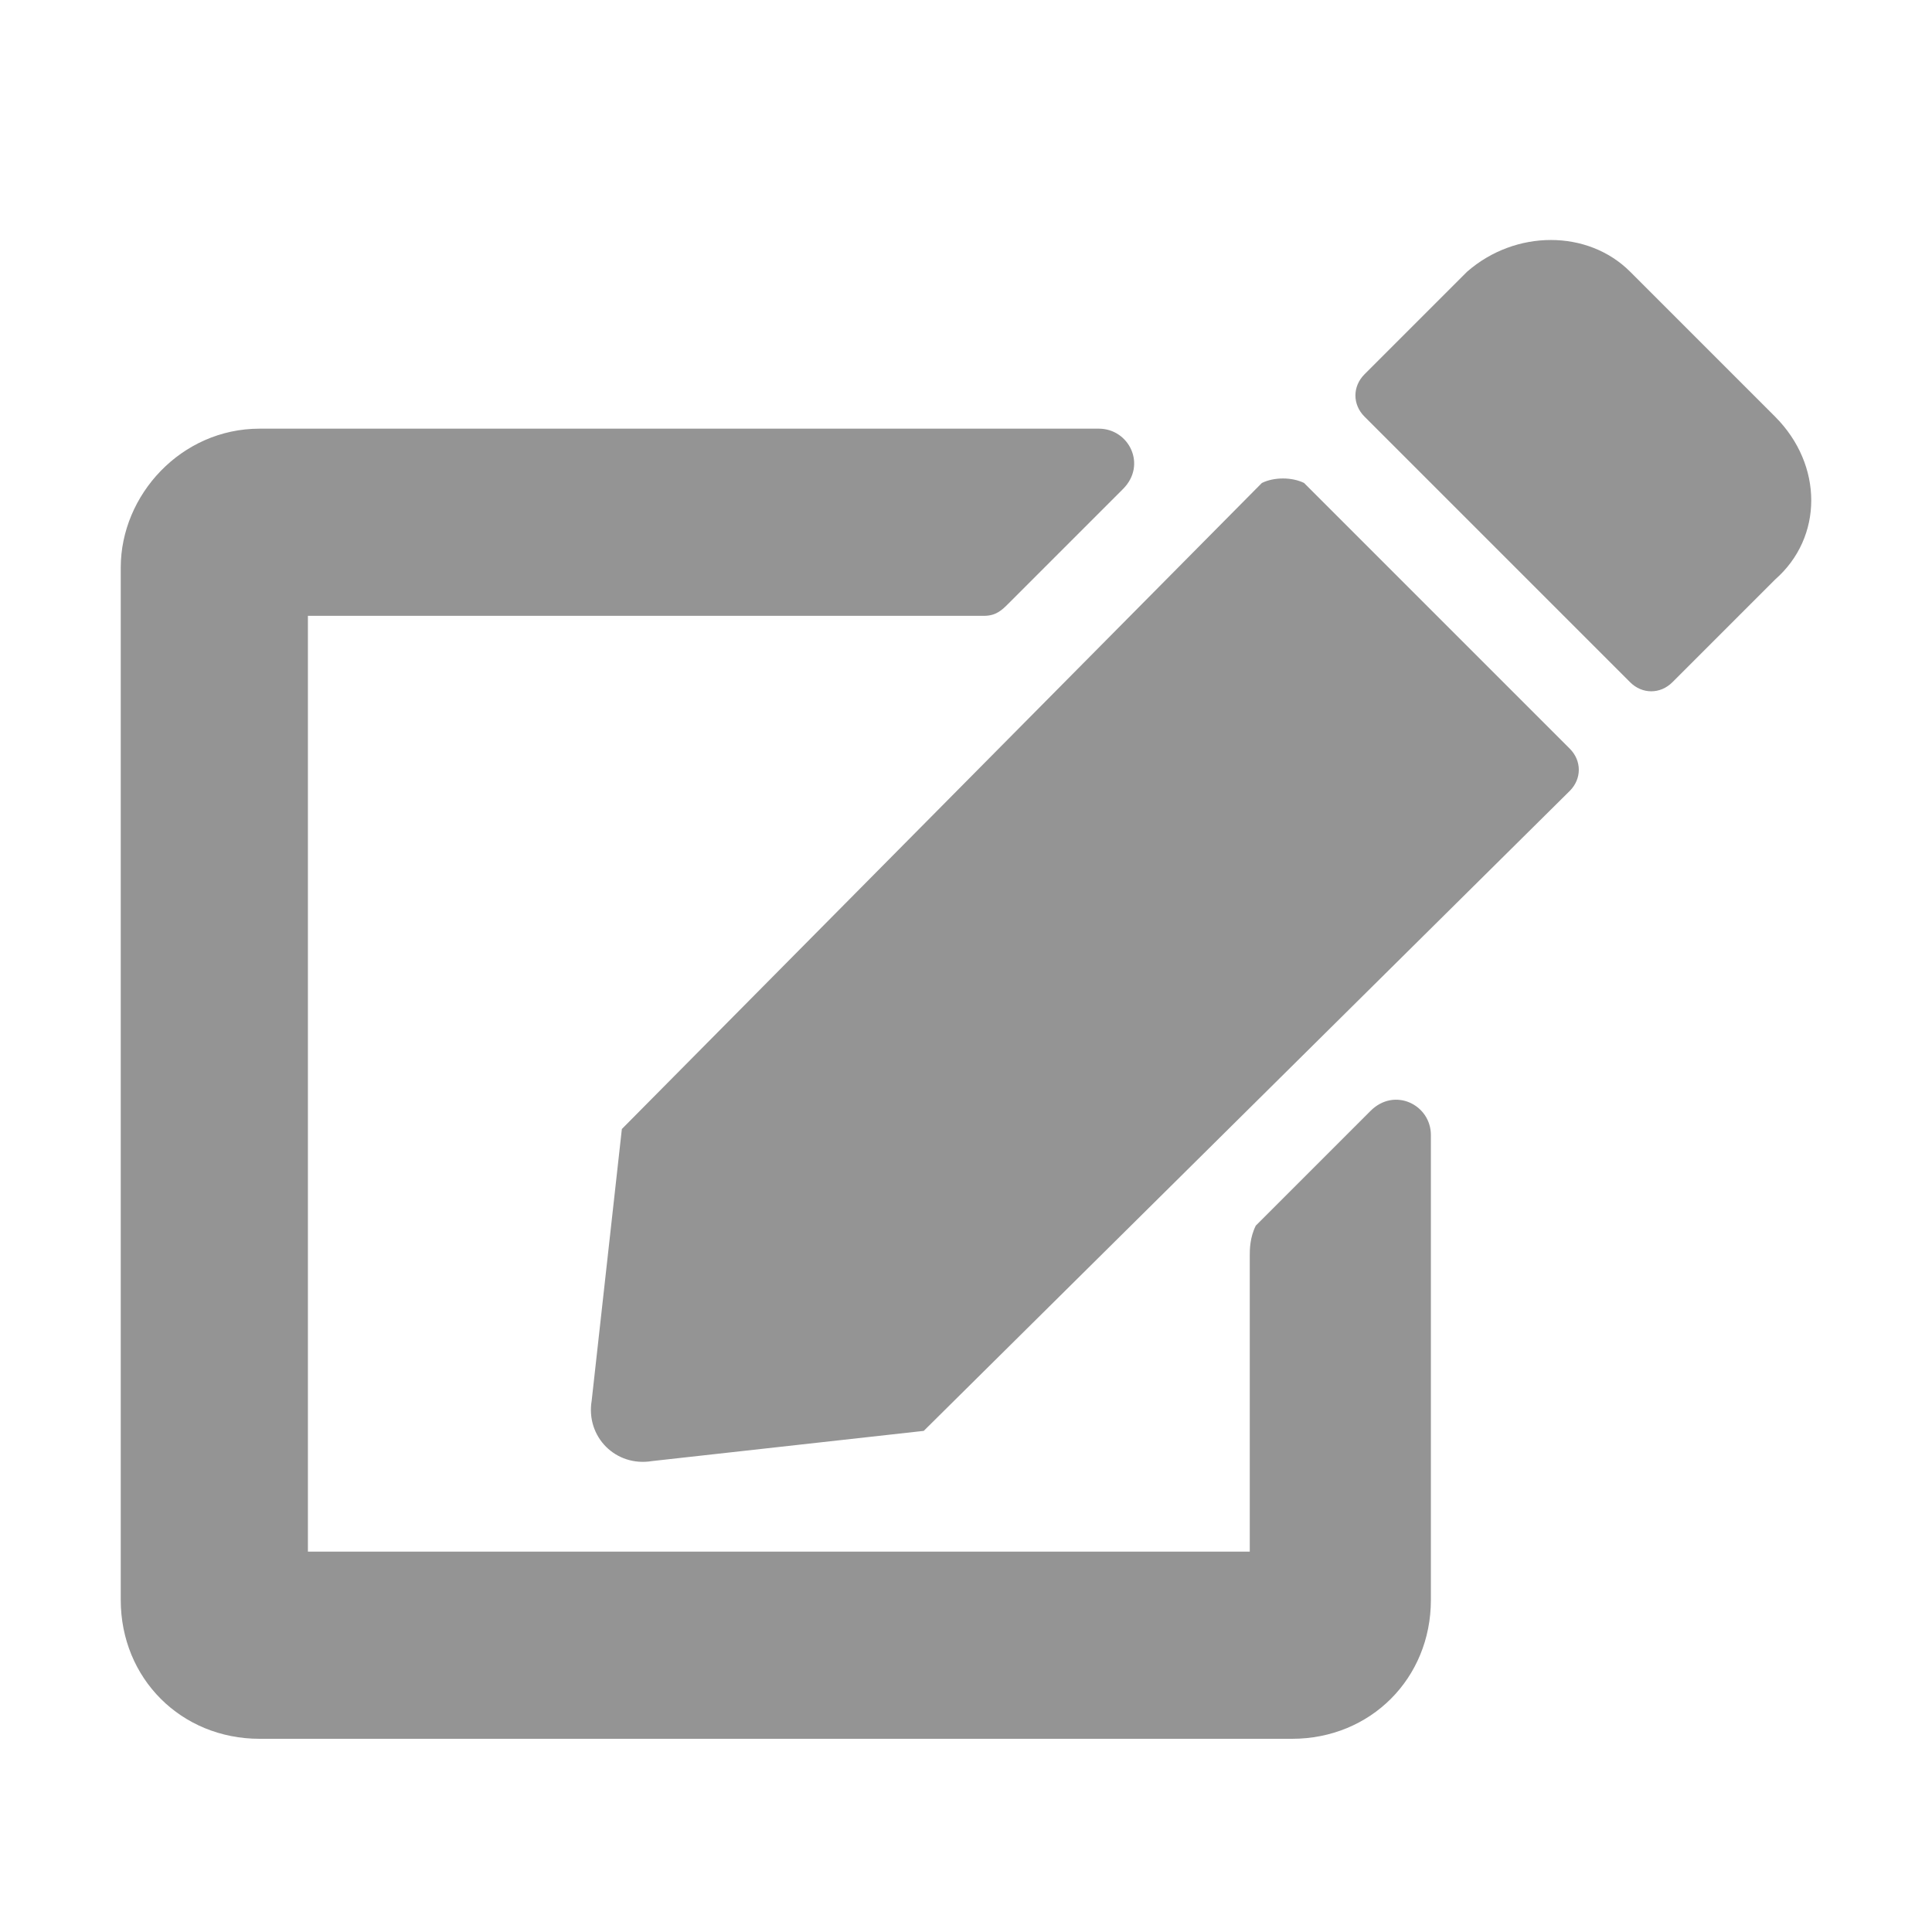
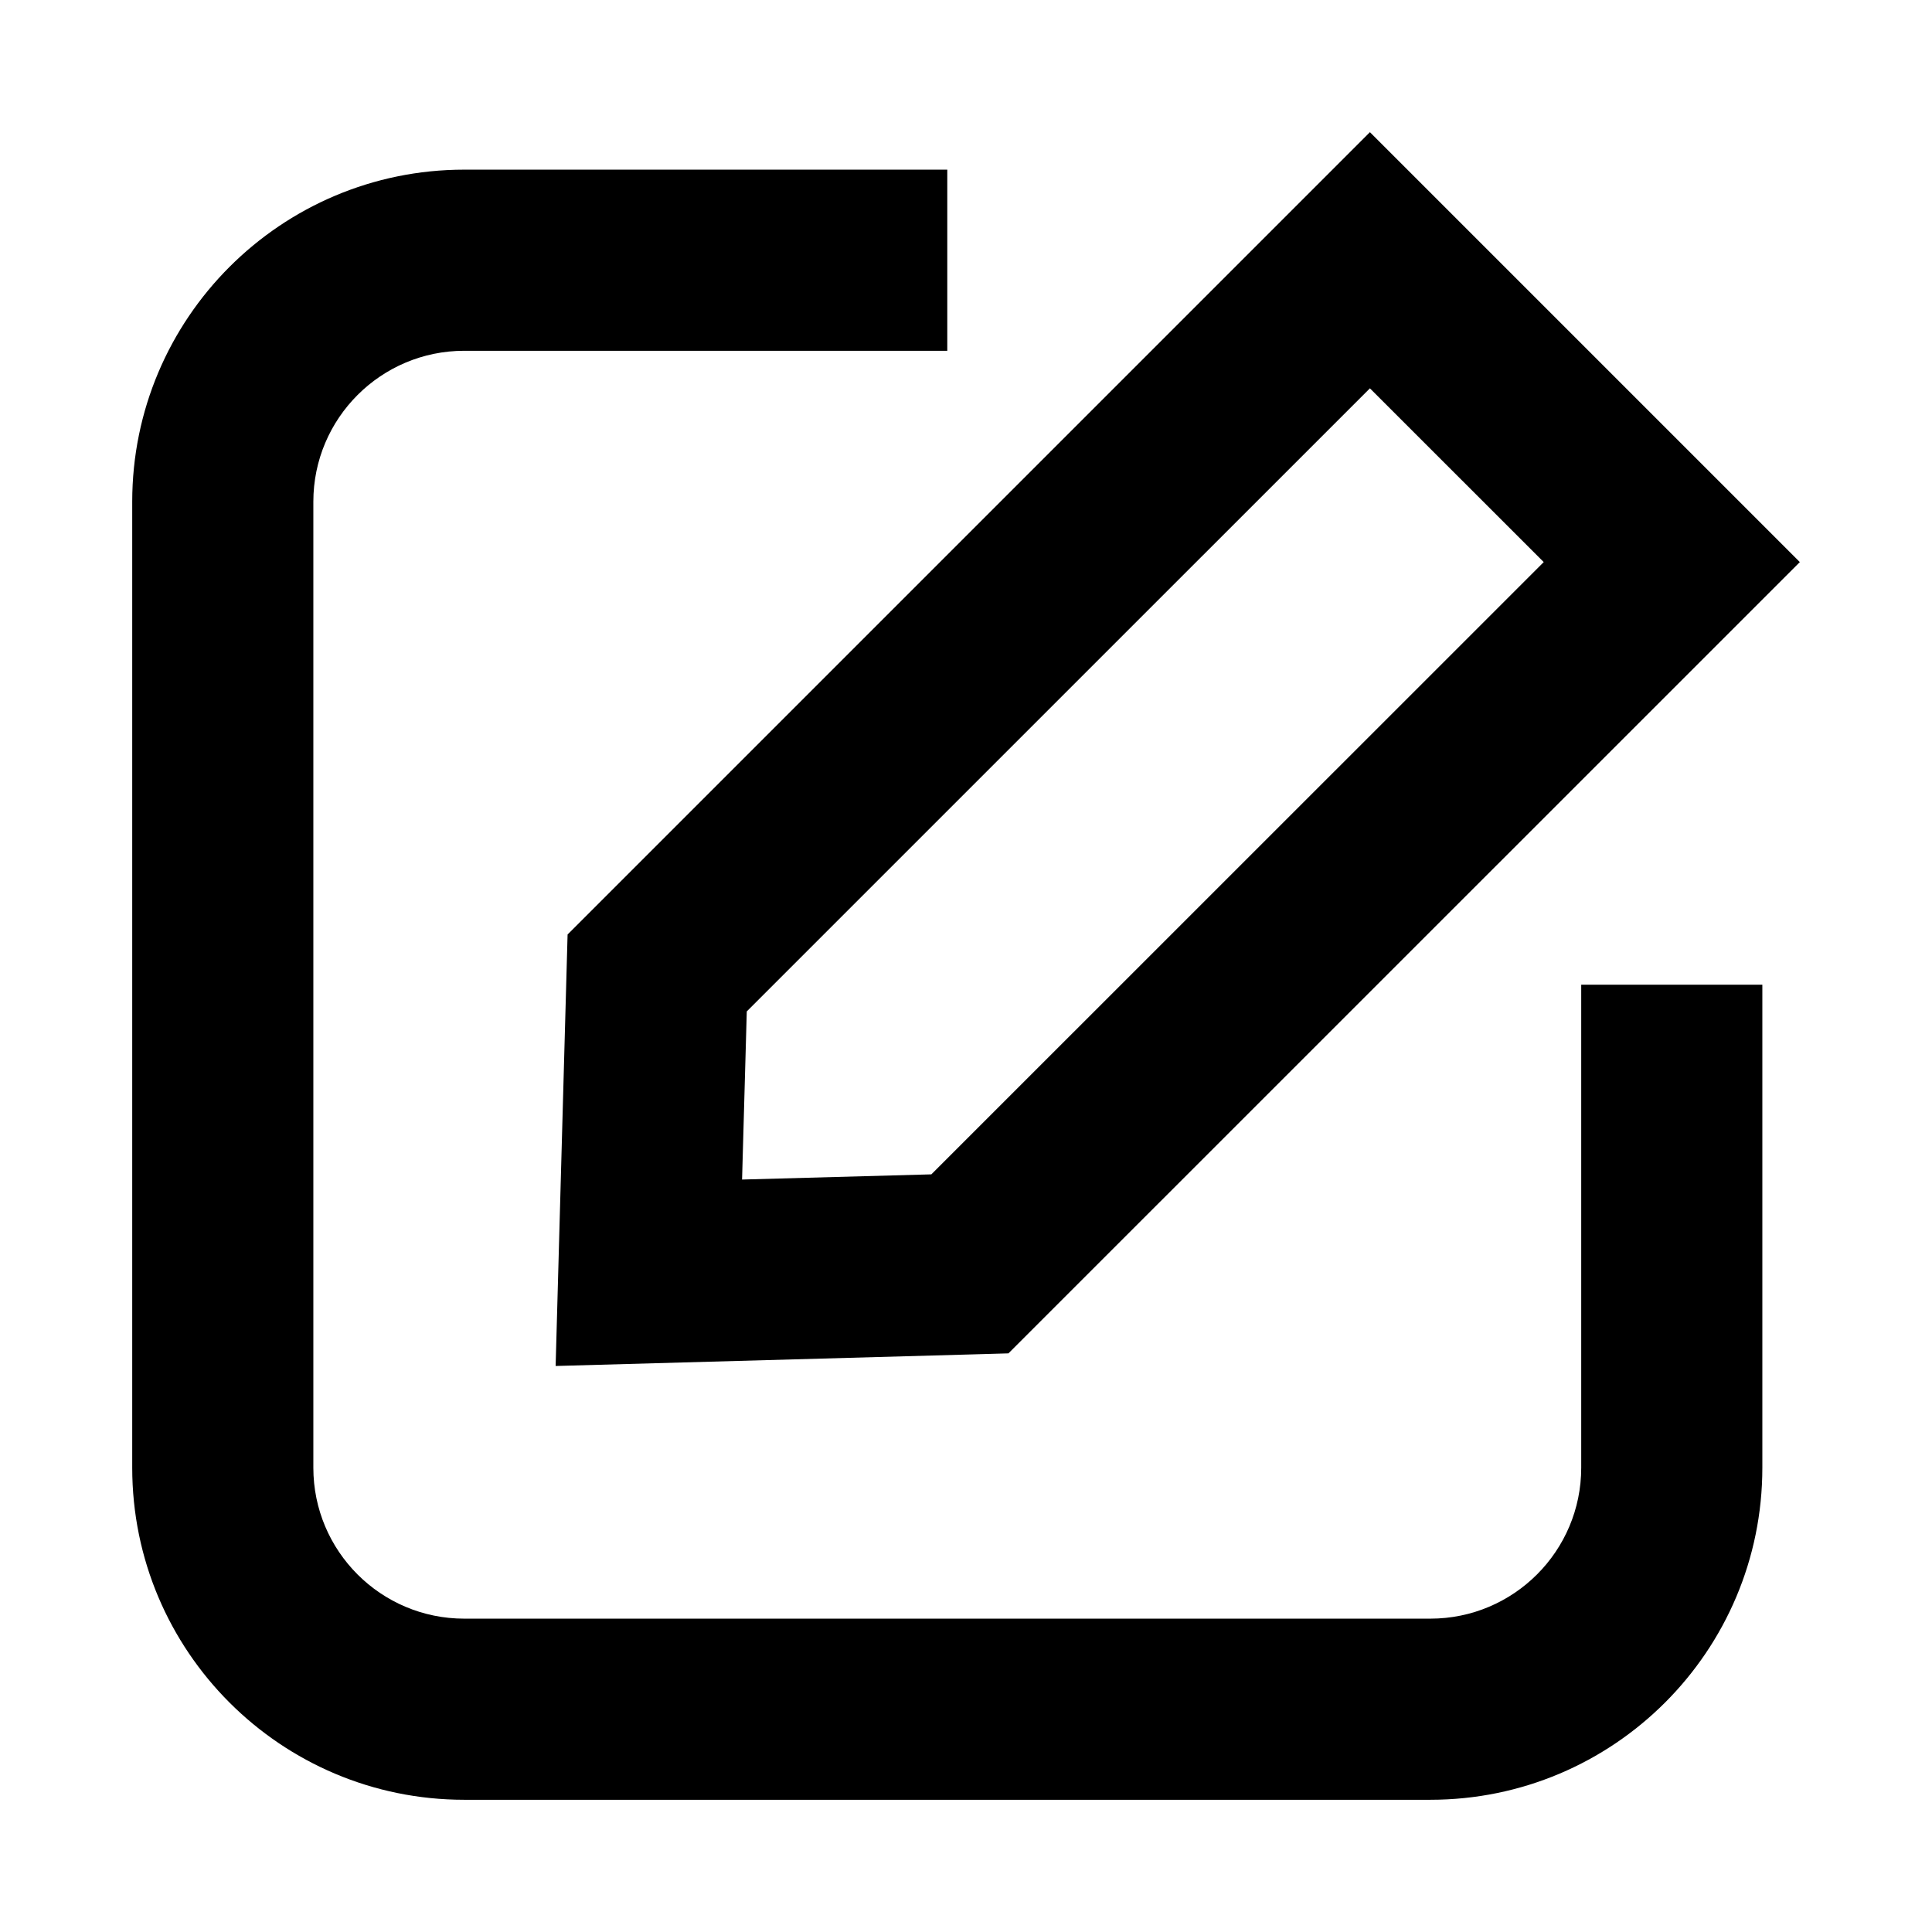
- <svg xmlns="http://www.w3.org/2000/svg" version="1.1" id="图层_1" x="0px" y="0px" viewBox="0 0 32 32" style="enable-background:new 0 0 32 32;" xml:space="preserve">
-   <style type="text/css">
- 	.st0{fill:#949494;}
- </style>
-   <path class="st0" d="M21.6,8l4.4,4.4c0.2,0.2,0.2,0.5,0,0.7L15.3,23.7l-4.5,0.5c-0.6,0.1-1.1-0.4-1-1l0.5-4.5L20.9,8  C21.1,7.9,21.4,7.9,21.6,8z M29.4,6.9L27,4.5c-0.7-0.7-1.9-0.7-2.7,0l-1.7,1.7c-0.2,0.2-0.2,0.5,0,0.7l4.4,4.4  c0.2,0.2,0.5,0.2,0.7,0l1.7-1.7C30.2,8.9,30.2,7.7,29.4,6.9z M20.7,20.8v4.9H5.1V10.2h11.2c0.2,0,0.3-0.1,0.4-0.2l1.9-1.9  c0.4-0.4,0.1-1-0.4-1H4.3C3,7.1,2,8.2,2,9.4v17.1c0,1.3,1,2.3,2.3,2.3h17.1c1.3,0,2.3-1,2.3-2.3v-7.7c0-0.5-0.6-0.8-1-0.4l-1.9,1.9  C20.7,20.5,20.7,20.7,20.7,20.8z" />
+ <svg xmlns="http://www.w3.org/2000/svg" width="32" height="32" viewBox="0 0 32 32" fill="none">
+   <path d="M15.69 5.81H7.69C6.309 5.81 5.19 6.93 5.19 8.31V24.31C5.19 25.691 6.309 26.81 7.69 26.81H23.69C25.07 26.81 26.19 25.691 26.19 24.31V16.31H29.19V24.31C29.19 27.348 26.727 29.81 23.69 29.81H7.69C4.652 29.81 2.19 27.348 2.19 24.31V8.31C2.19 5.273 4.652 2.81 7.69 2.81H15.69V5.81Z" fill="currentColor" />
+   <path fill-rule="evenodd" clip-rule="evenodd" d="M29.811 9.31L16.703 22.416L16.106 22.433L9.203 22.625L9.401 15.478L22.69 2.189L29.811 9.31ZM12.369 16.752L12.291 19.537L15.426 19.451L25.569 9.31L22.69 6.432L12.369 16.752Z" fill="currentColor" />
</svg>
